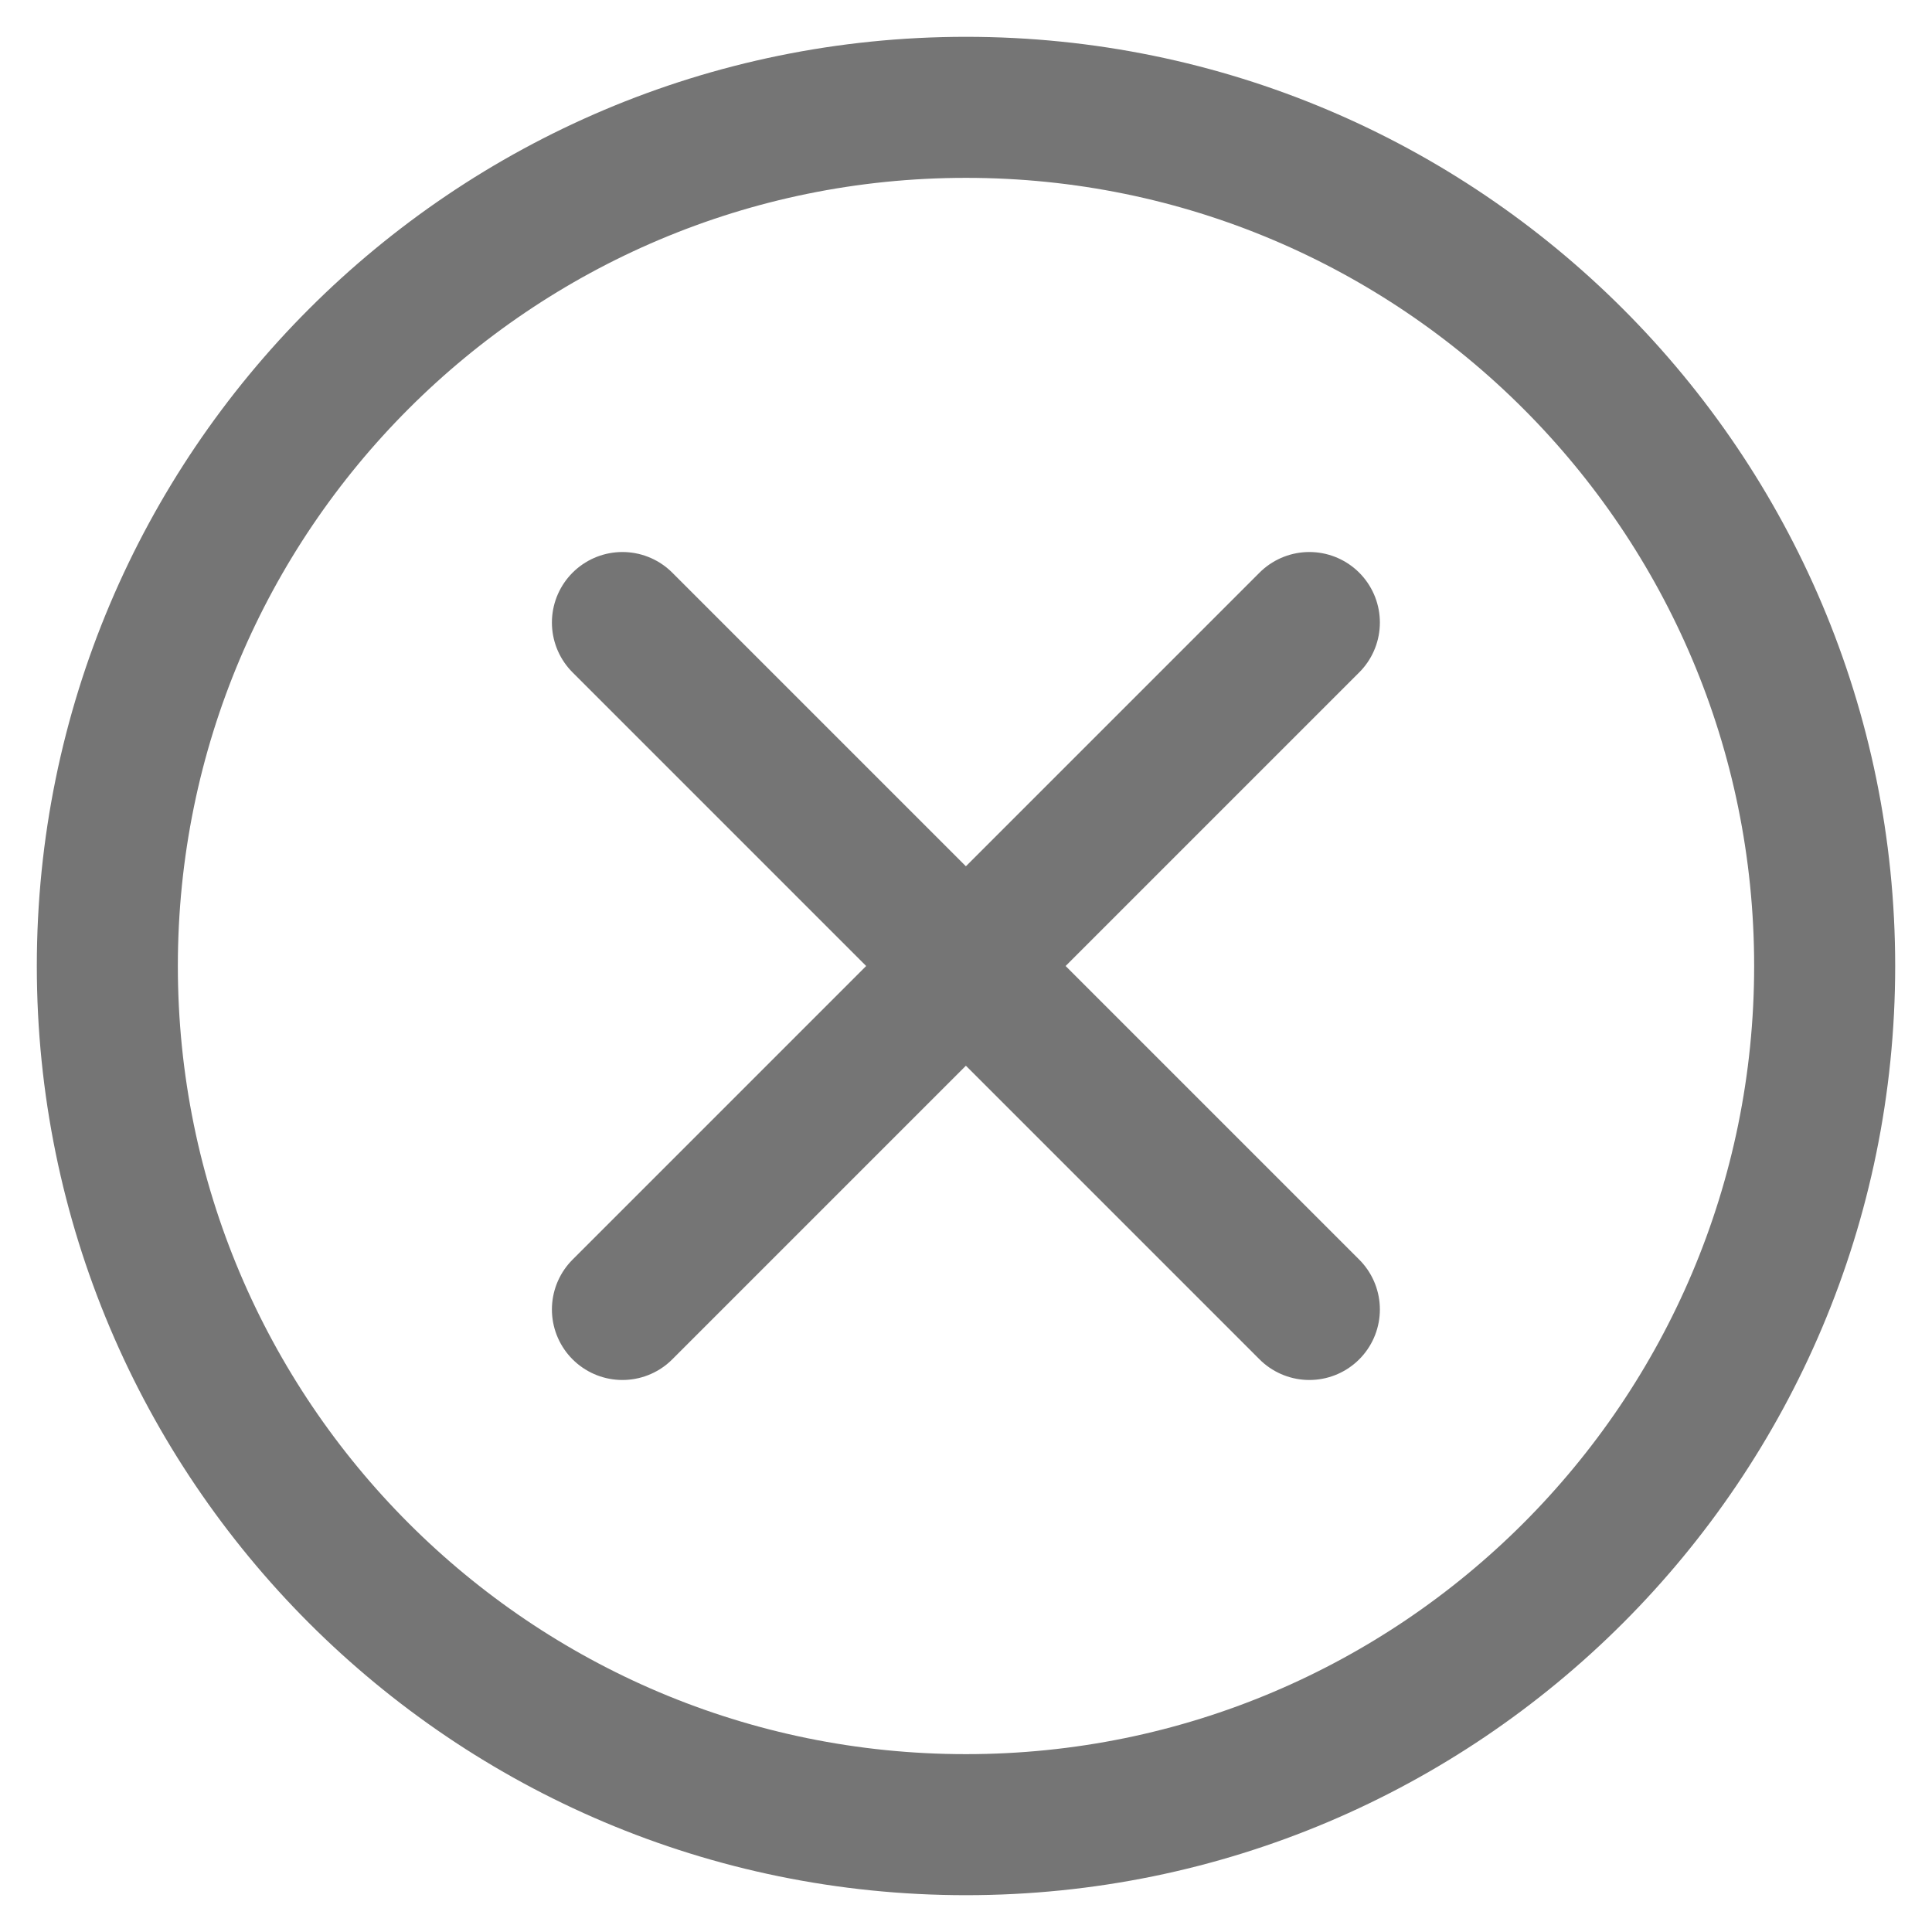
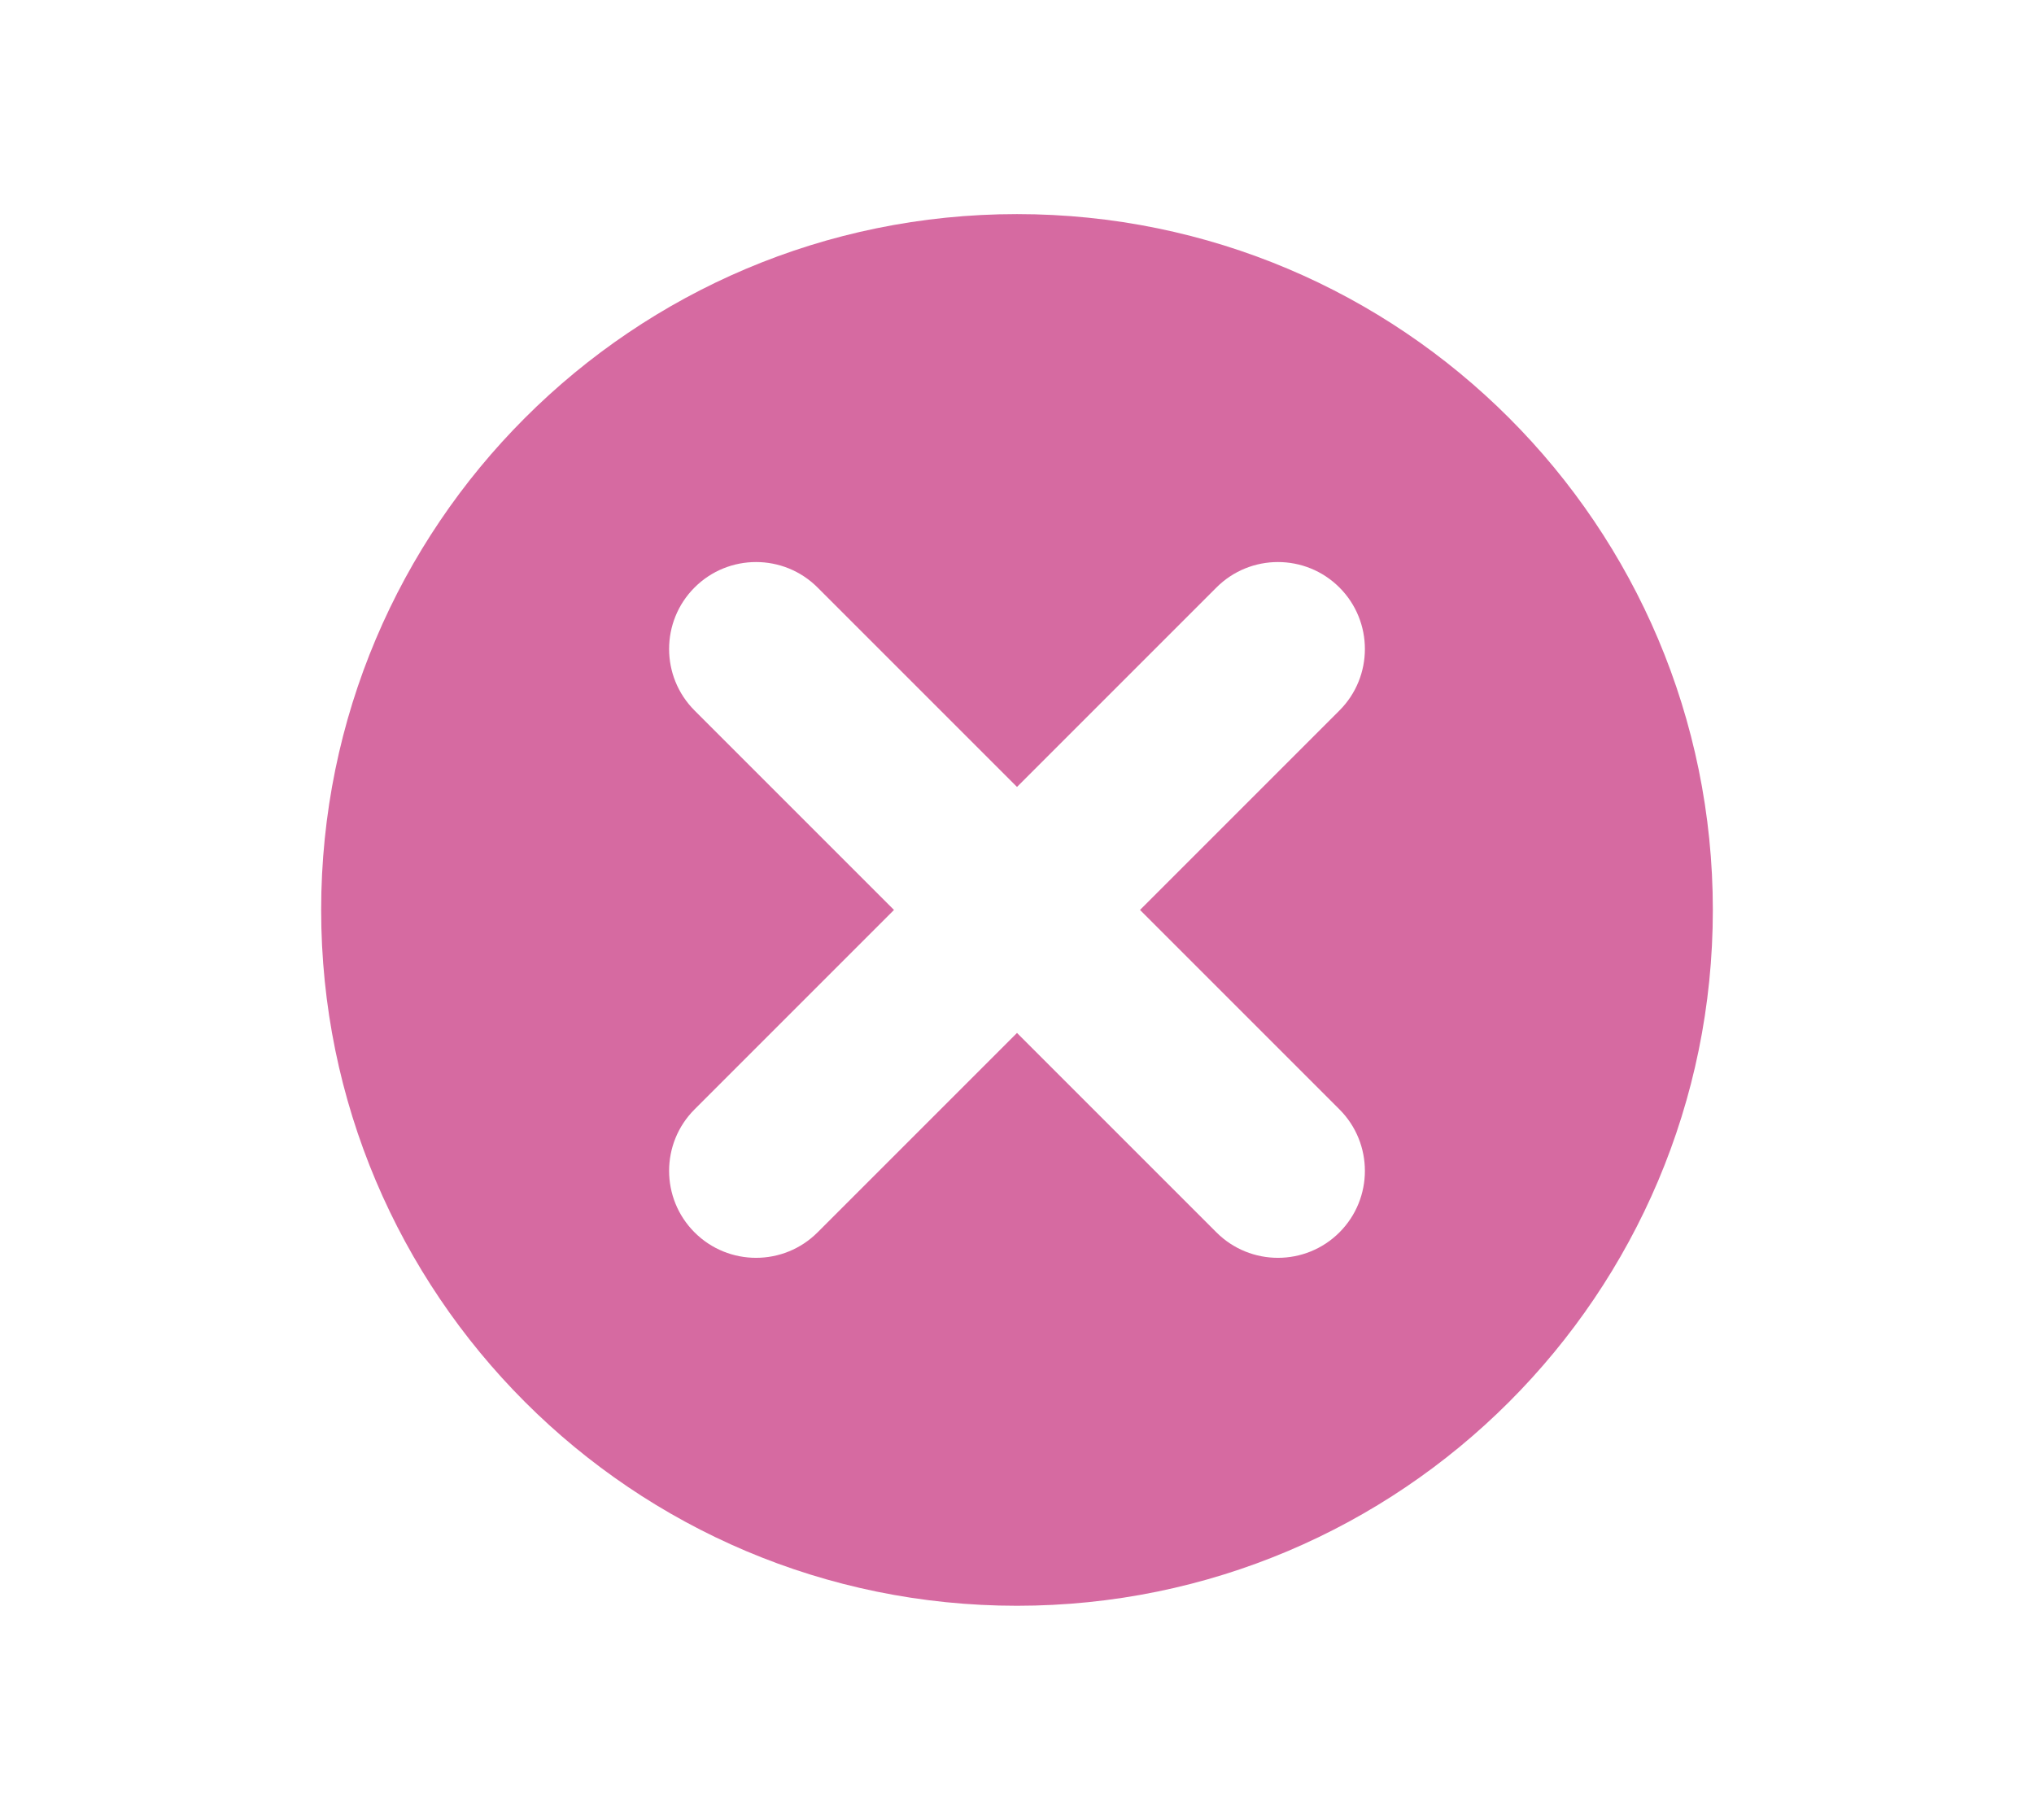
- <svg xmlns="http://www.w3.org/2000/svg" width="18" height="18" viewBox="0 0 18 18" fill="none">
-   <path d="M12.199 5.8L8.999 9M8.999 9L5.799 12.2M8.999 9L5.799 5.8M8.999 9L12.199 12.2" stroke="#757575" stroke-width="1.314" stroke-linecap="round" stroke-linejoin="round" />
-   <path d="M9 17C13.418 17 17 13.418 17 9C17 4.582 13.418 1 9 1C4.582 1 1 4.582 1 9C1 13.418 4.582 17 9 17Z" stroke="#757575" stroke-width="1.314" stroke-linecap="round" stroke-linejoin="round" />
+ <svg xmlns="http://www.w3.org/2000/svg" width="19" height="17" viewBox="0 0 19 17" fill="none">
+   <path fill-rule="evenodd" clip-rule="evenodd" d="M9.5 15C13.09 15 16 12.09 16 8.5C16 4.91 13.09 2 9.5 2C5.91 2 3 4.91 3 8.5C3 12.09 5.91 15 9.5 15ZM6.488 5.488C6.805 5.171 7.32 5.171 7.637 5.488L9.5 7.351L11.363 5.488C11.68 5.171 12.195 5.171 12.512 5.488C12.829 5.805 12.829 6.32 12.512 6.637L10.649 8.5L12.512 10.363C12.829 10.68 12.829 11.195 12.512 11.512C12.195 11.829 11.68 11.829 11.363 11.512L9.5 9.649L7.637 11.512C7.32 11.829 6.805 11.829 6.488 11.512C6.171 11.195 6.171 10.68 6.488 10.363L8.351 8.5L6.488 6.637C6.171 6.32 6.171 5.805 6.488 5.488Z" fill="#D66AA1" />
</svg>
